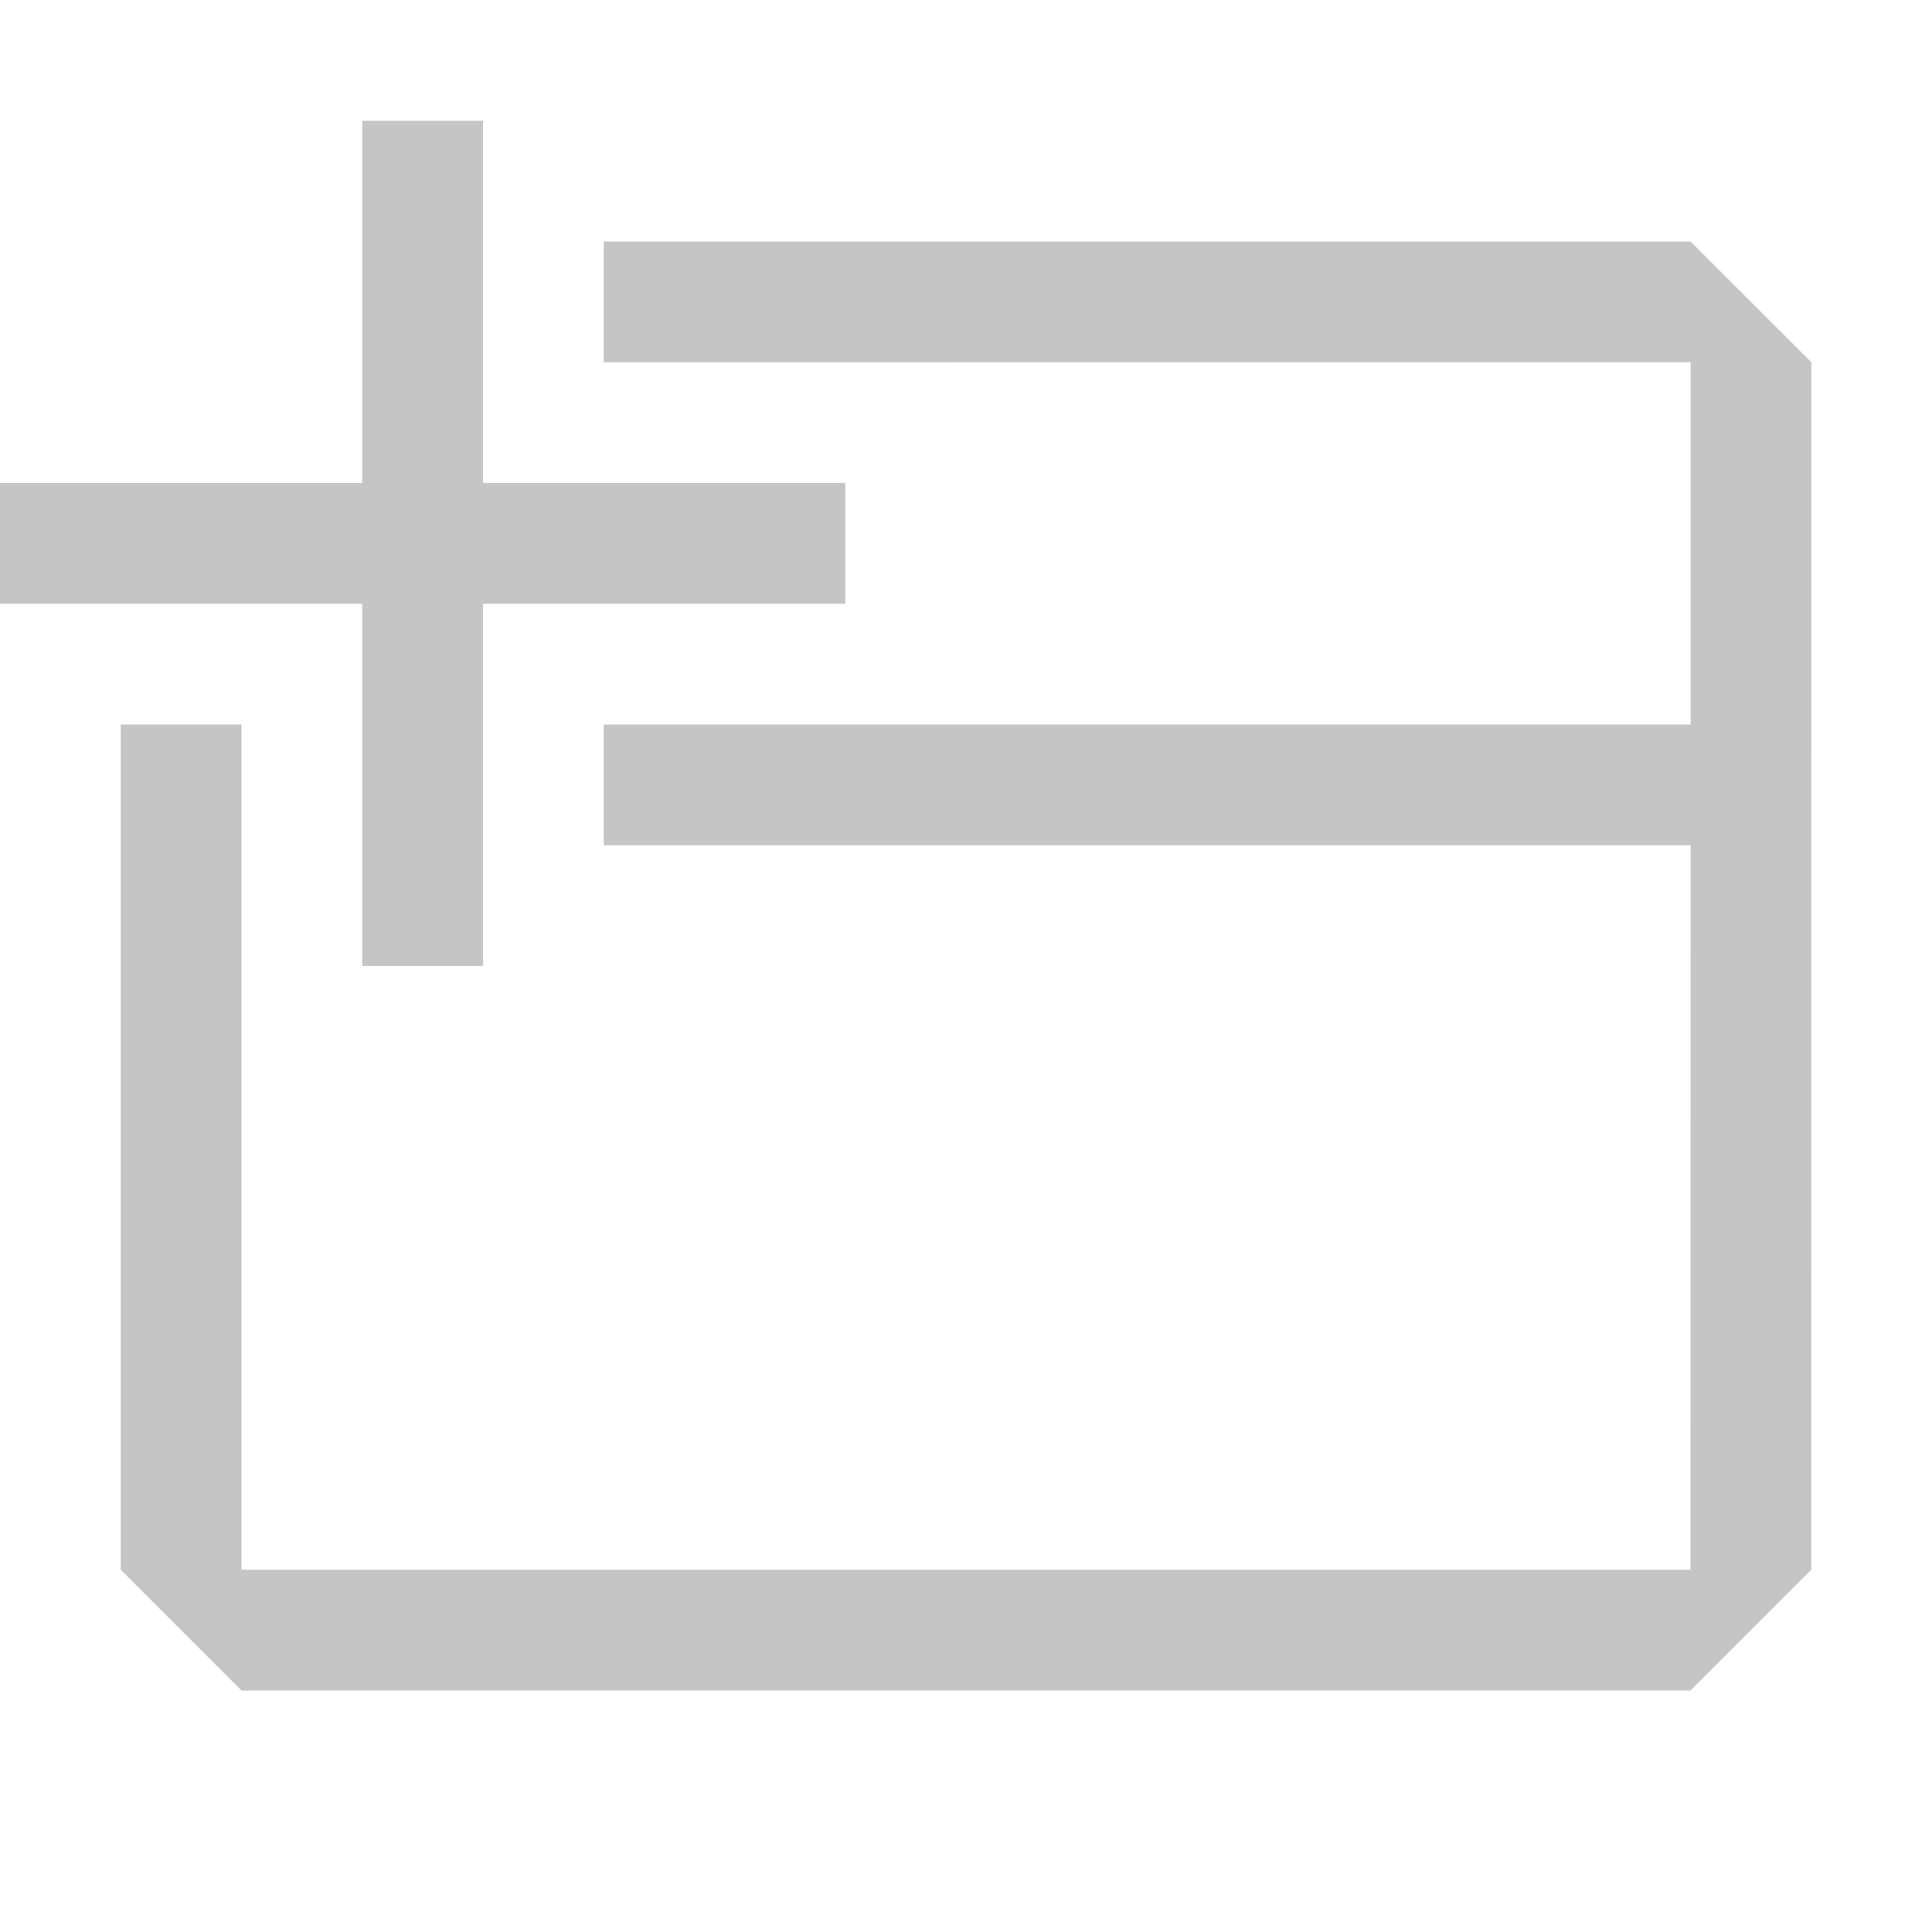
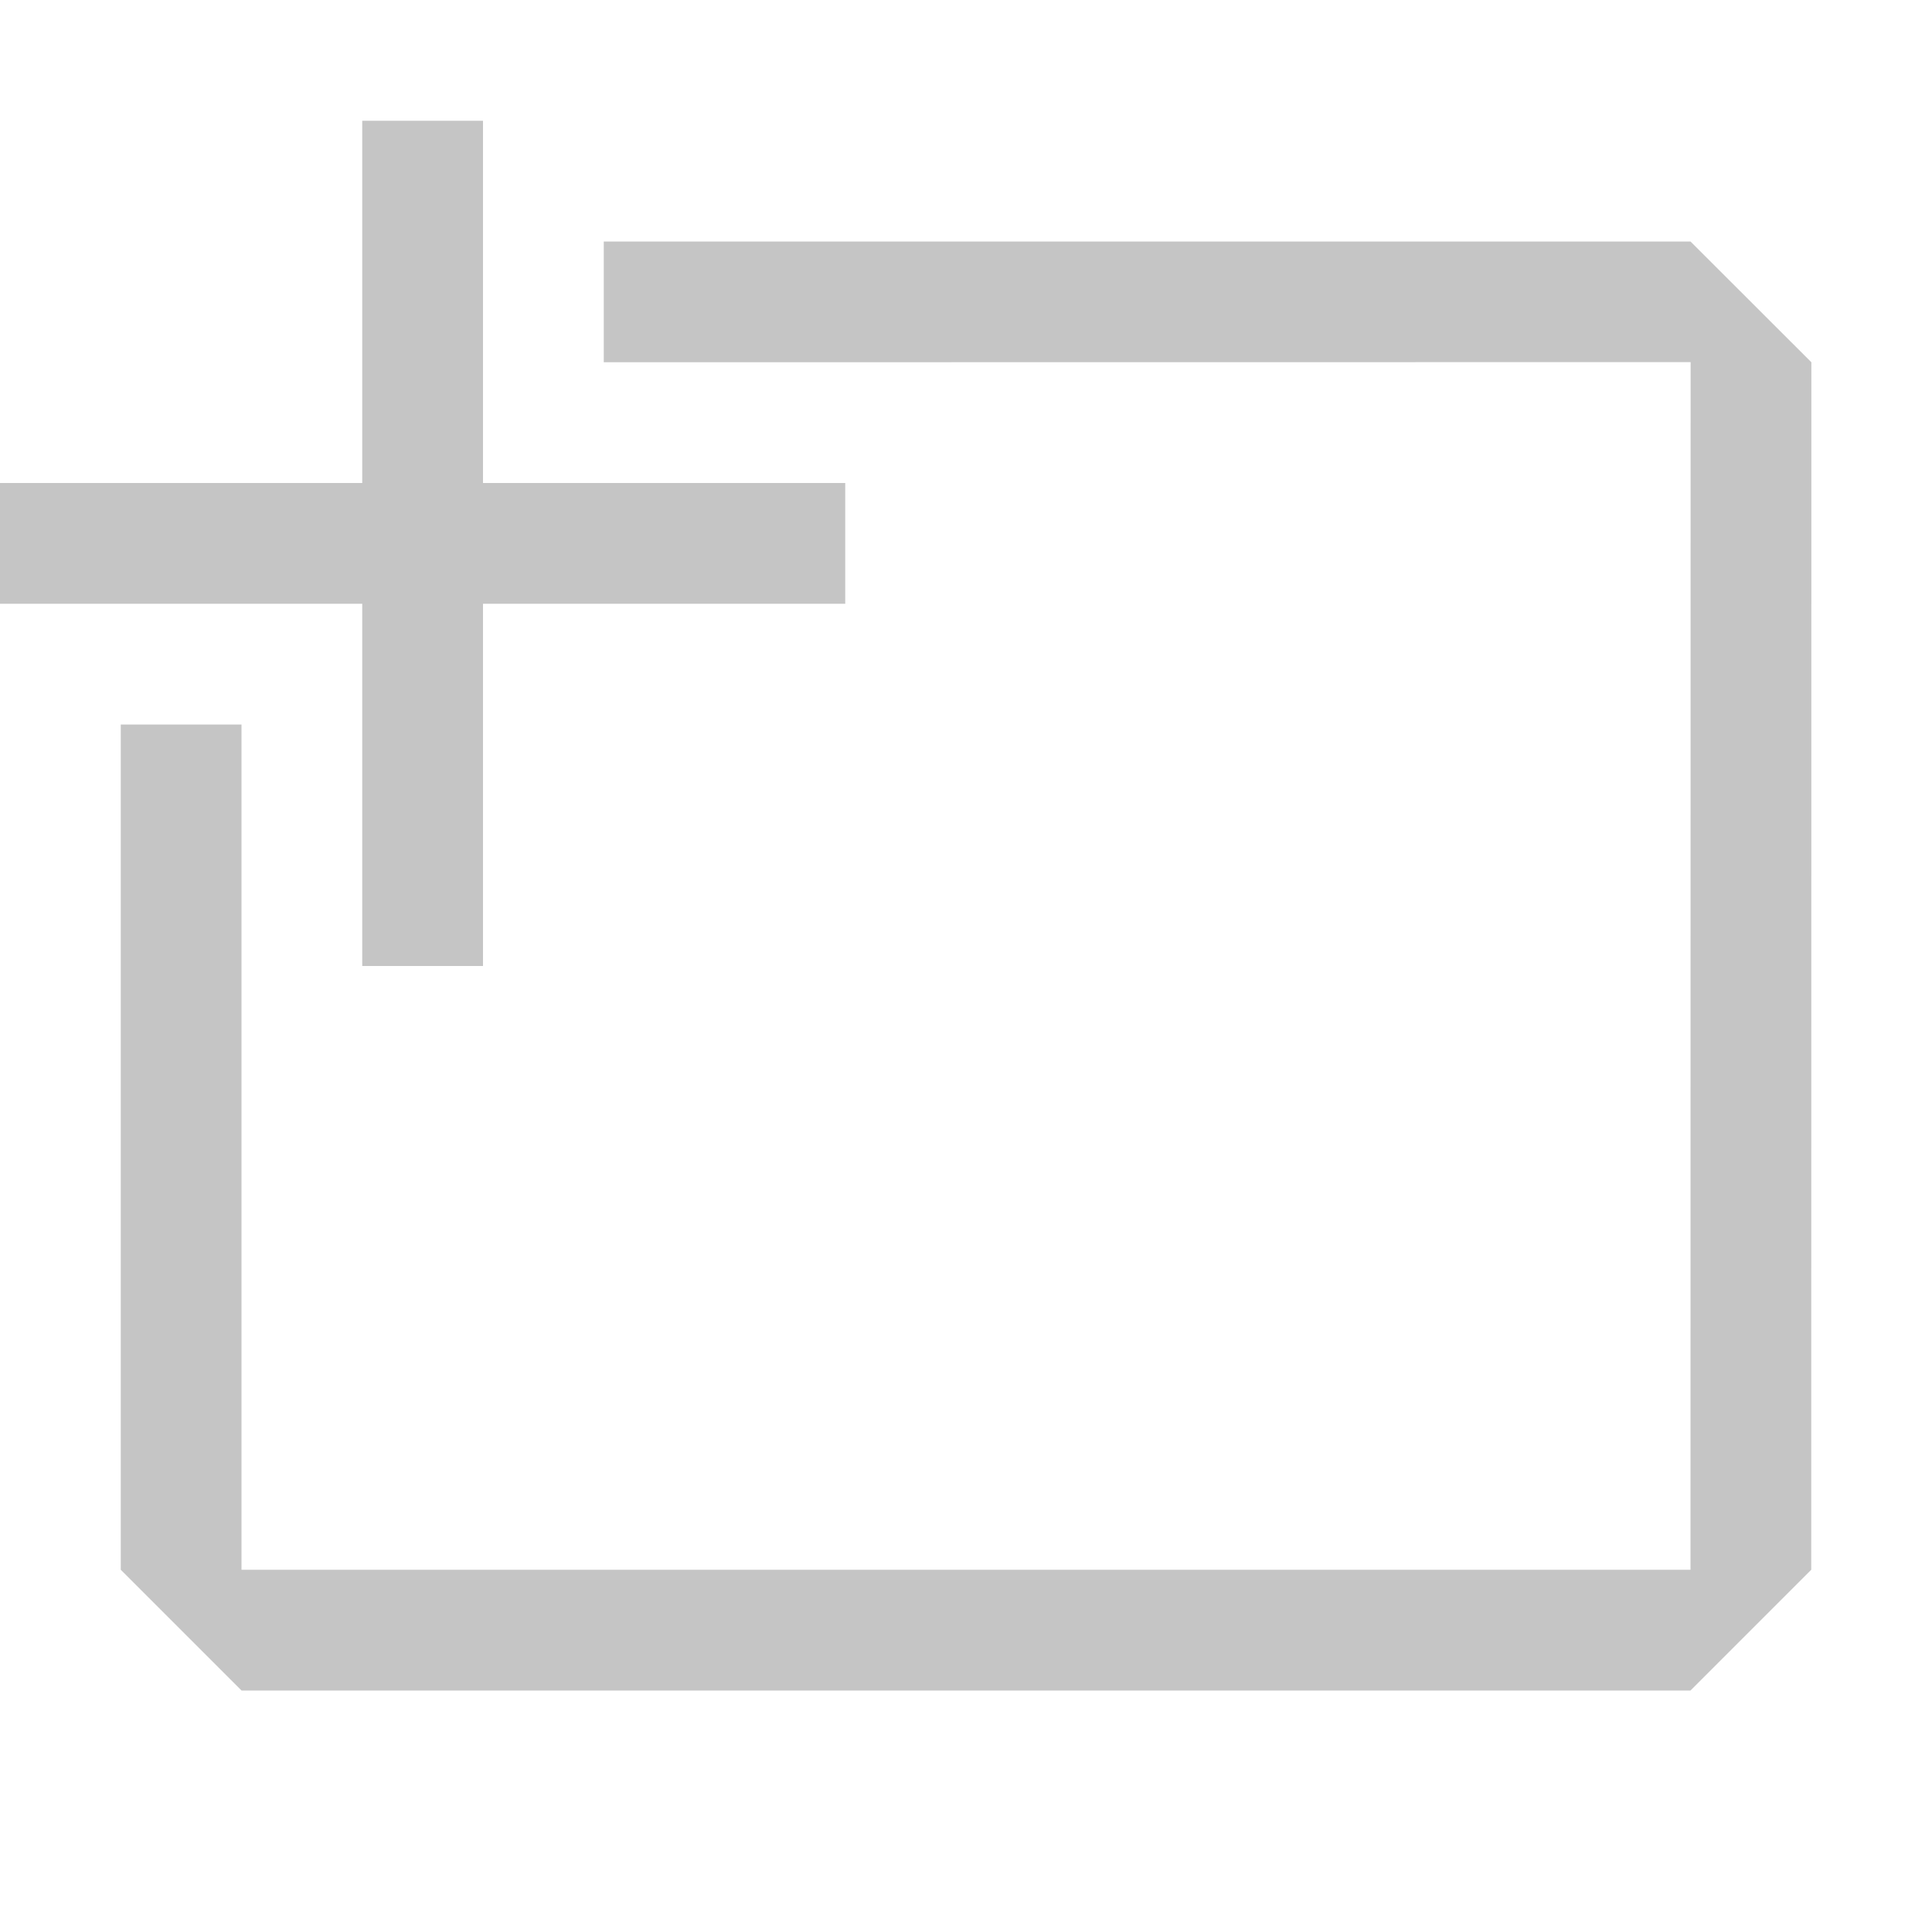
<svg xmlns="http://www.w3.org/2000/svg" width="16px" height="16px" viewBox="0 0 16 16" version="1.1" xml:space="preserve" style="fill-rule:evenodd;clip-rule:evenodd;stroke-linejoin:round;stroke-miterlimit:2;">
-   <path d="M14.001,6L14.001,2.999L5,3L5,2L14,2L15.001,3L15,13L14,14L2,14L1,13L1,6L2,6L2,13L14,13L14.001,7L5,7L5,6L14.001,6ZM3,5L0,5L0,4L3,4L3,1L4,1L4,4L7,4L7,5L4,5L4,8L3,8L3,5Z" style="fill:rgb(197,197,197);" />
+   <path d="M14,13L14.001,2.999L5,3L5,2L14,2L15.001,3L15,13L14,14L2,14L1,13L1,6L2,6L2,13L14,13ZM3,5L0,5L0,4L3,4L3,1L4,1L4,4L7,4L7,5L4,5L4,8L3,8L3,5Z" style="fill:rgb(197,197,197);" />
</svg>
